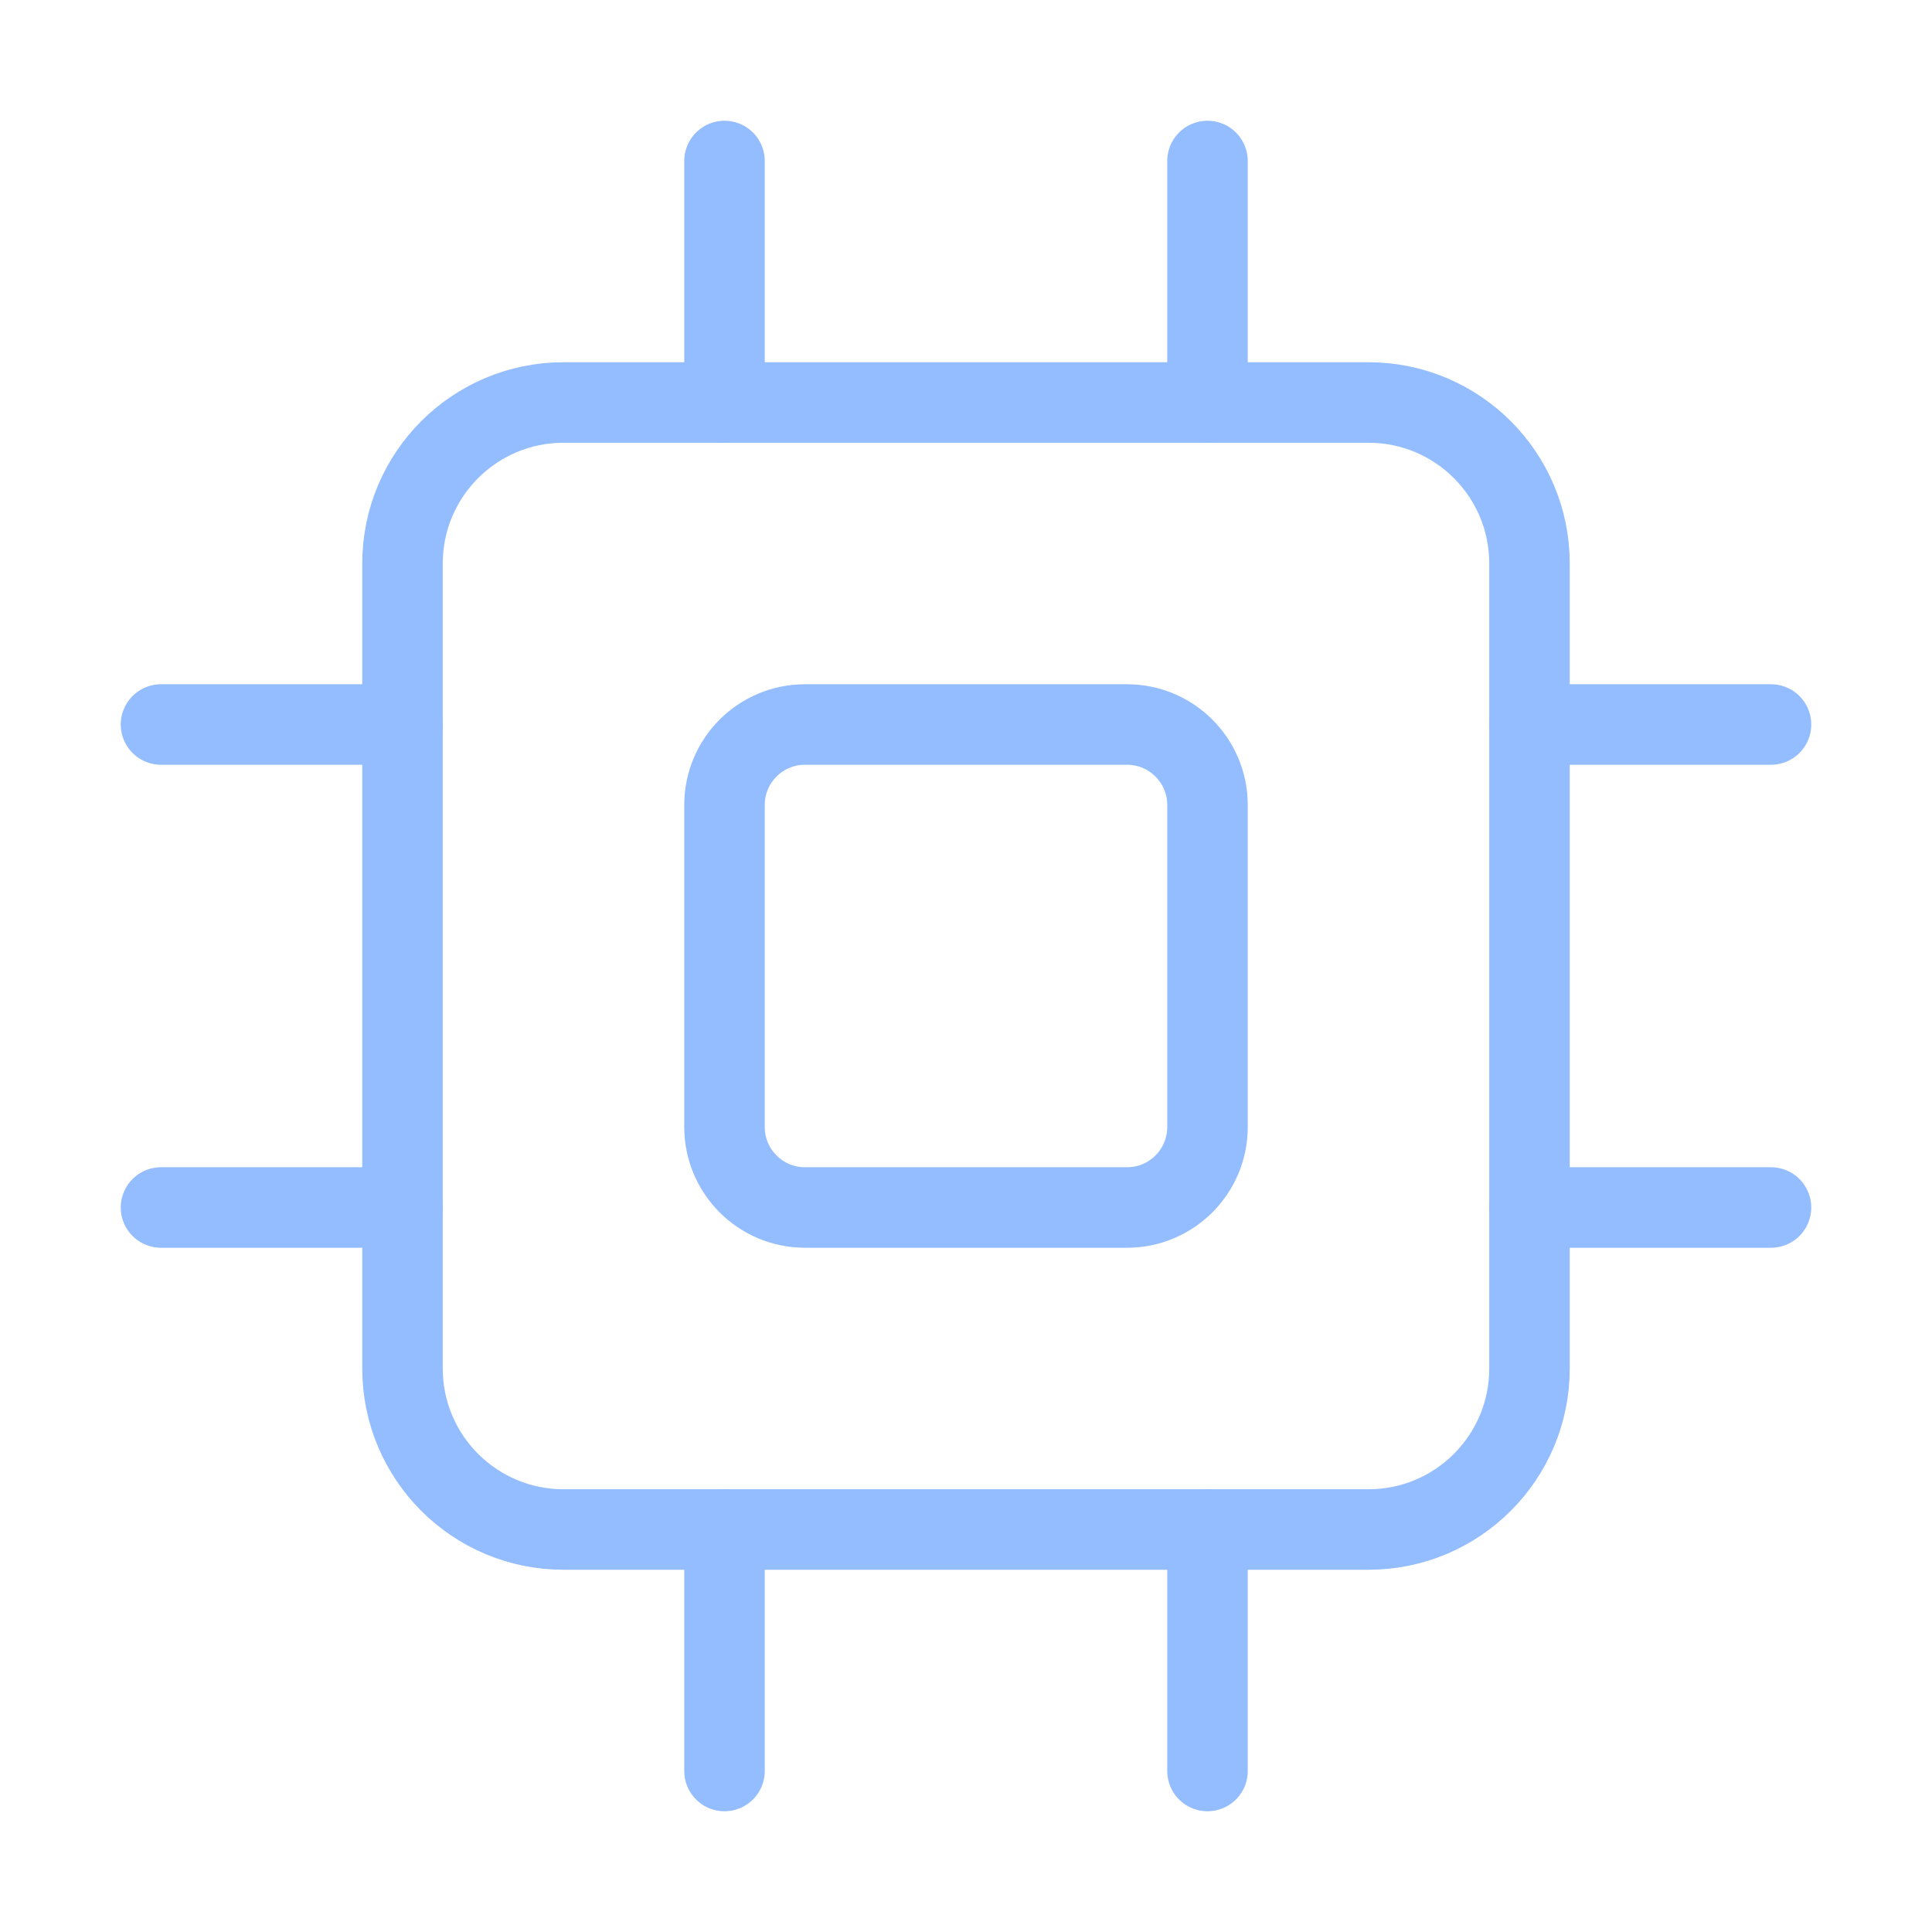
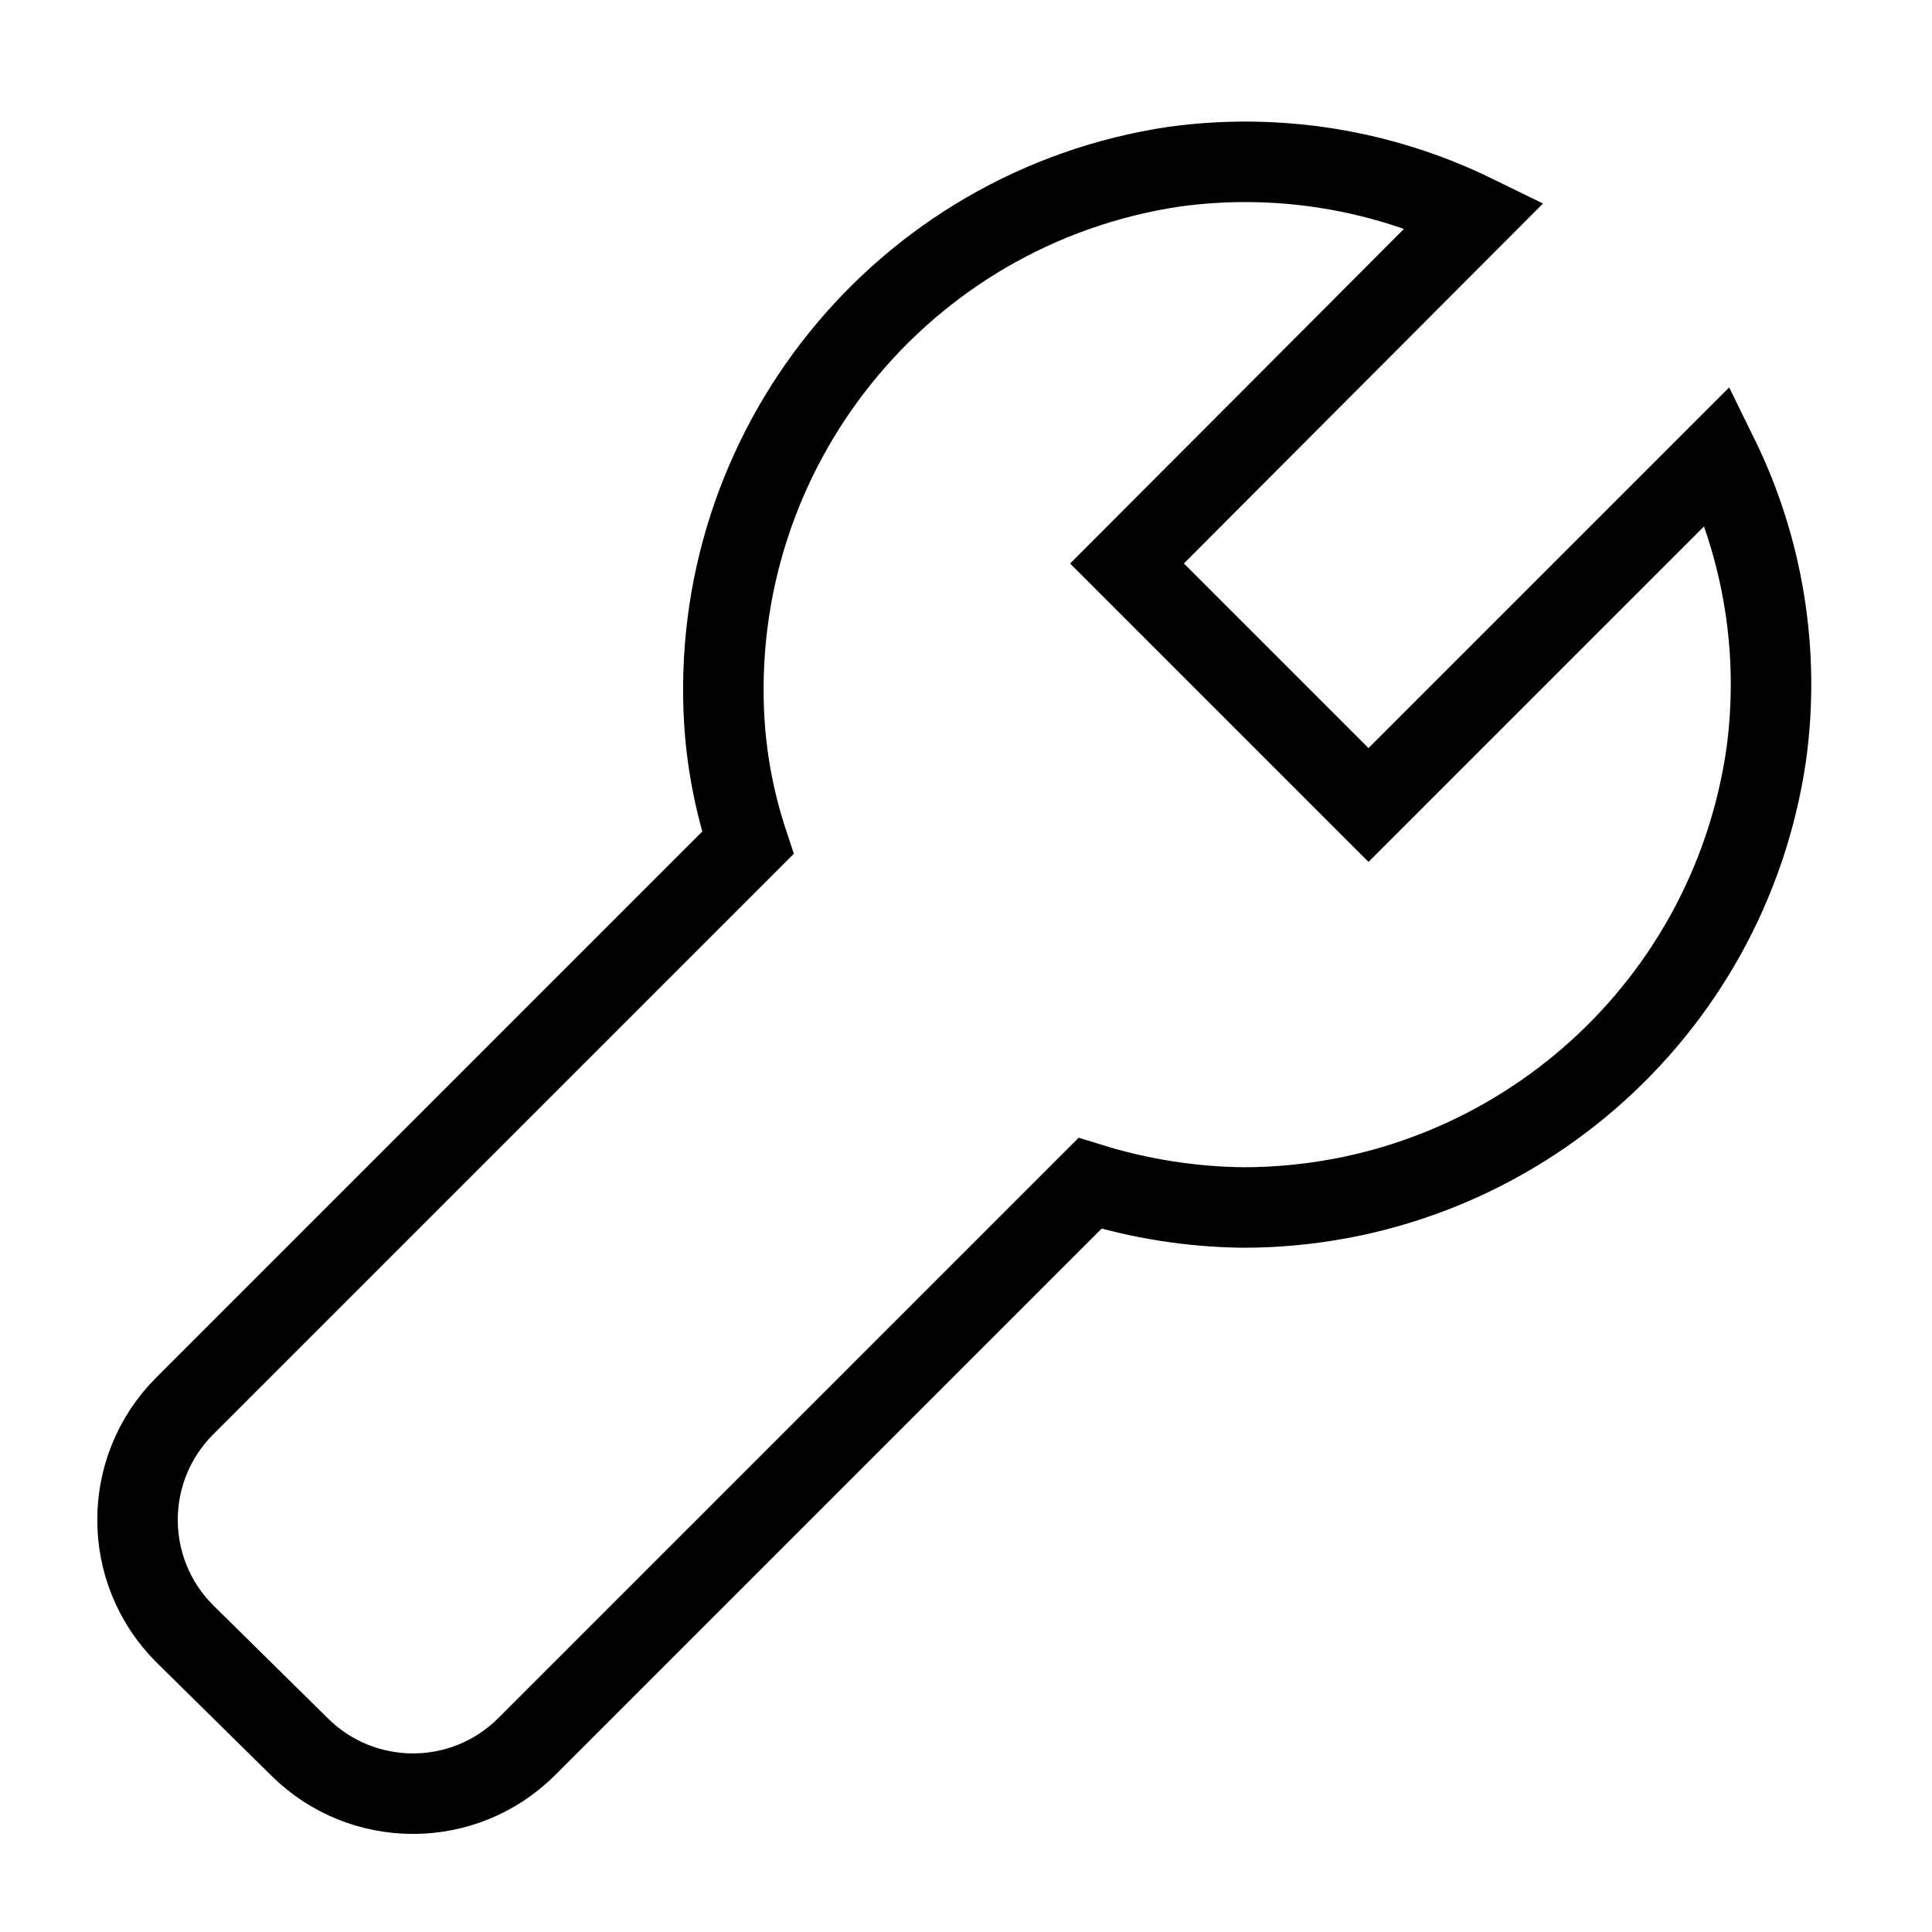
- <svg xmlns="http://www.w3.org/2000/svg" viewBox="0 0 24 24" width="48" height="48" fill="none" stroke="#93bdff" stroke-width="1" stroke-linecap="round" stroke-linejoin="round">&lt;!--!  Atomicons Free 1.00 by @atisalab License - https://atomicons.com/license/ (Icons: CC BY 4.0) Copyright 2021 Atomicons --&gt;<rect x="9" y="9" width="6" height="6" rx="1" />
-   <rect x="5" y="5" width="14" height="14" rx="2" />
-   <line x1="2" y1="9" x2="5" y2="9" />
-   <line x1="2" y1="15" x2="5" y2="15" />
-   <line x1="19" y1="9" x2="22" y2="9" />
-   <line x1="19" y1="15" x2="22" y2="15" />
-   <line x1="15" y1="2" x2="15" y2="5" />
-   <line x1="9" y1="2" x2="9" y2="5" />
-   <line x1="15" y1="19" x2="15" y2="22" />
-   <line x1="9" y1="19" x2="9" y2="22" />
+ <svg xmlns="http://www.w3.org/2000/svg" viewBox="0 0 24 24" width="36" height="36" fill="none" stroke="#000000" stroke-width="1" stroke-linecap="square" stroke-linejoin="miter">&lt;!--!  Atomicons Free 1.00 by @atisalab License - https://atomicons.com/license/ (Icons: CC BY 4.0) Copyright 2021 Atomicons --&gt;<path d="M21.94,9.38A6.57,6.57,0,0,1,15.45,15a6.69,6.69,0,0,1-1.91-.3l-7,7a2,2,0,0,1-2.82,0L2.29,20.29a2,2,0,0,1,0-2.82l7-7A6,6,0,0,1,9,9a6.57,6.57,0,0,1,5.59-6.93,6.49,6.49,0,0,1,3.73.6L14,7l3,3,4.34-4.34A6.44,6.44,0,0,1,21.94,9.38Z" />
</svg>
